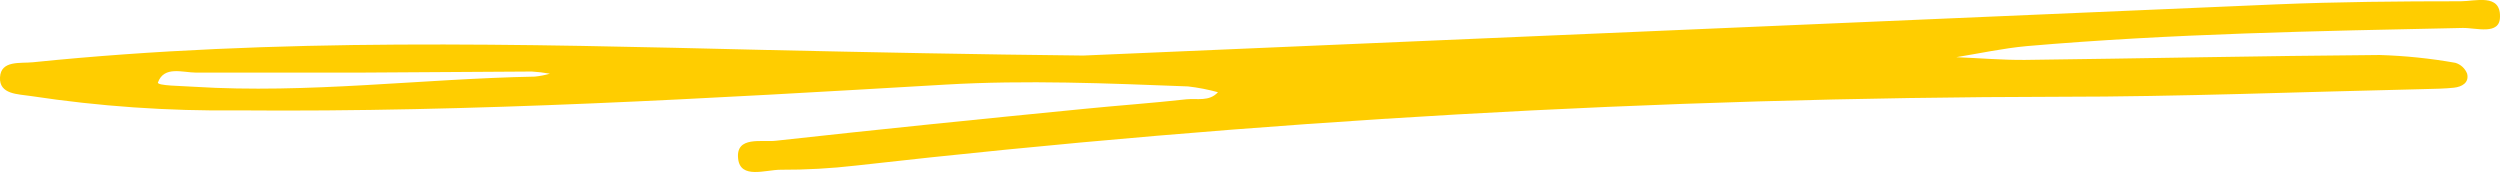
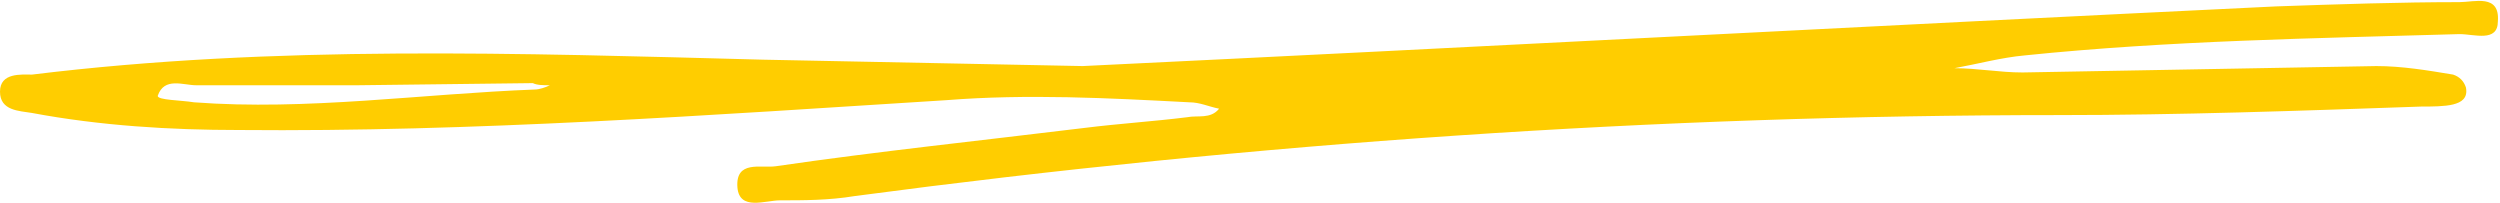
- <svg xmlns="http://www.w3.org/2000/svg" viewBox="0 0 137.71 9.47">
-   <path d="M59.67 3.06L125.41.24c3.38-.14 6.76-.17 10.14-.17.8 0 2.19-.44 2.16.85 0 1.05-1.33.6-2.07.62-8 .17-16 .31-24 1-1.3.12-2.59.4-3.88.61 1.26.05 2.52.16 3.78.15 6.51-.08 13-.22 19.54-.27a28.79 28.79 0 0 1 4.17.43 1 1 0 0 1 .65.6c.12.5-.29.72-.72.77s-1.15.07-1.73.08c-6.68.15-13.36.42-20 .42a598.11 598.11 0 0 0-66.3 3.79 34.75 34.75 0 0 1-4.15.23c-.83 0-2.21.53-2.34-.6-.15-1.29 1.33-.9 2.1-1C48.37 7.13 54 6.56 59.69 6c1.89-.19 3.78-.32 5.66-.53.59-.06 1.26.14 1.74-.39a10.9 10.9 0 0 0-1.65-.32c-4.45-.17-8.9-.36-13.35-.1-13 .76-26 1.53-39 1.42A70.51 70.51 0 0 1 1.7 5.29C1 5.18-.05 5.21 0 4.26s1.12-.76 1.81-.83c13.41-1.37 26.85-1 40.29-.68 5.9.13 11.7.25 17.57.31zM19.7 4h-8.89c-.74 0-1.77-.39-2.11.54-.07.19 1.31.19 2 .24 6.27.39 12.5-.44 18.76-.56a4.88 4.88 0 0 0 .83-.16 7.84 7.84 0 0 0-1-.12z" fill="#ffcd00" />
+ <svg xmlns="http://www.w3.org/2000/svg" id="Слой_1" viewBox="0 0 117.3 9.5">
+   <style>.st0{fill:#ffcd00}</style>
+   <path class="st0" d="M50.8 3.1c18.7-.9 37.3-1.9 56-2.8 2.9-.1 5.8-.2 8.6-.2.7 0 1.9-.4 1.8.9 0 1-1.1.6-1.8.6-6.8.2-13.6.3-20.4 1-1.1.1-2.2.4-3.3.6 1.1 0 2.1.2 3.2.2l16.6-.3c1.2 0 2.4.2 3.6.4.3.1.5.3.6.6.1.5-.2.7-.6.8s-1 .1-1.5.1c-5.7.2-11.4.4-17 .4-18.9 0-37.7 1.3-56.5 3.8-1.2.2-2.4.2-3.5.2-.7 0-1.9.5-2-.6-.1-1.3 1.1-.9 1.8-1C41.2 7.1 46 6.6 50.9 6c1.6-.2 3.2-.3 4.8-.5.5-.1 1.1.1 1.5-.4-.5-.1-.9-.3-1.4-.3-3.8-.2-7.6-.4-11.4-.1-11.1.7-22.2 1.5-33.2 1.4-3.2 0-6.5-.2-9.7-.8-.6-.1-1.5-.1-1.5-1s1-.8 1.5-.8c11.4-1.4 22.9-1 34.3-.7 5.1.1 10 .2 15 .3zm-34 .9H9.2c-.6 0-1.5-.4-1.8.5 0 .2 1.1.2 1.7.3 5.3.4 10.7-.4 16-.6.2 0 .5-.1.7-.2-.3 0-.6 0-.8-.1l-8.2.1z" />
</svg>
